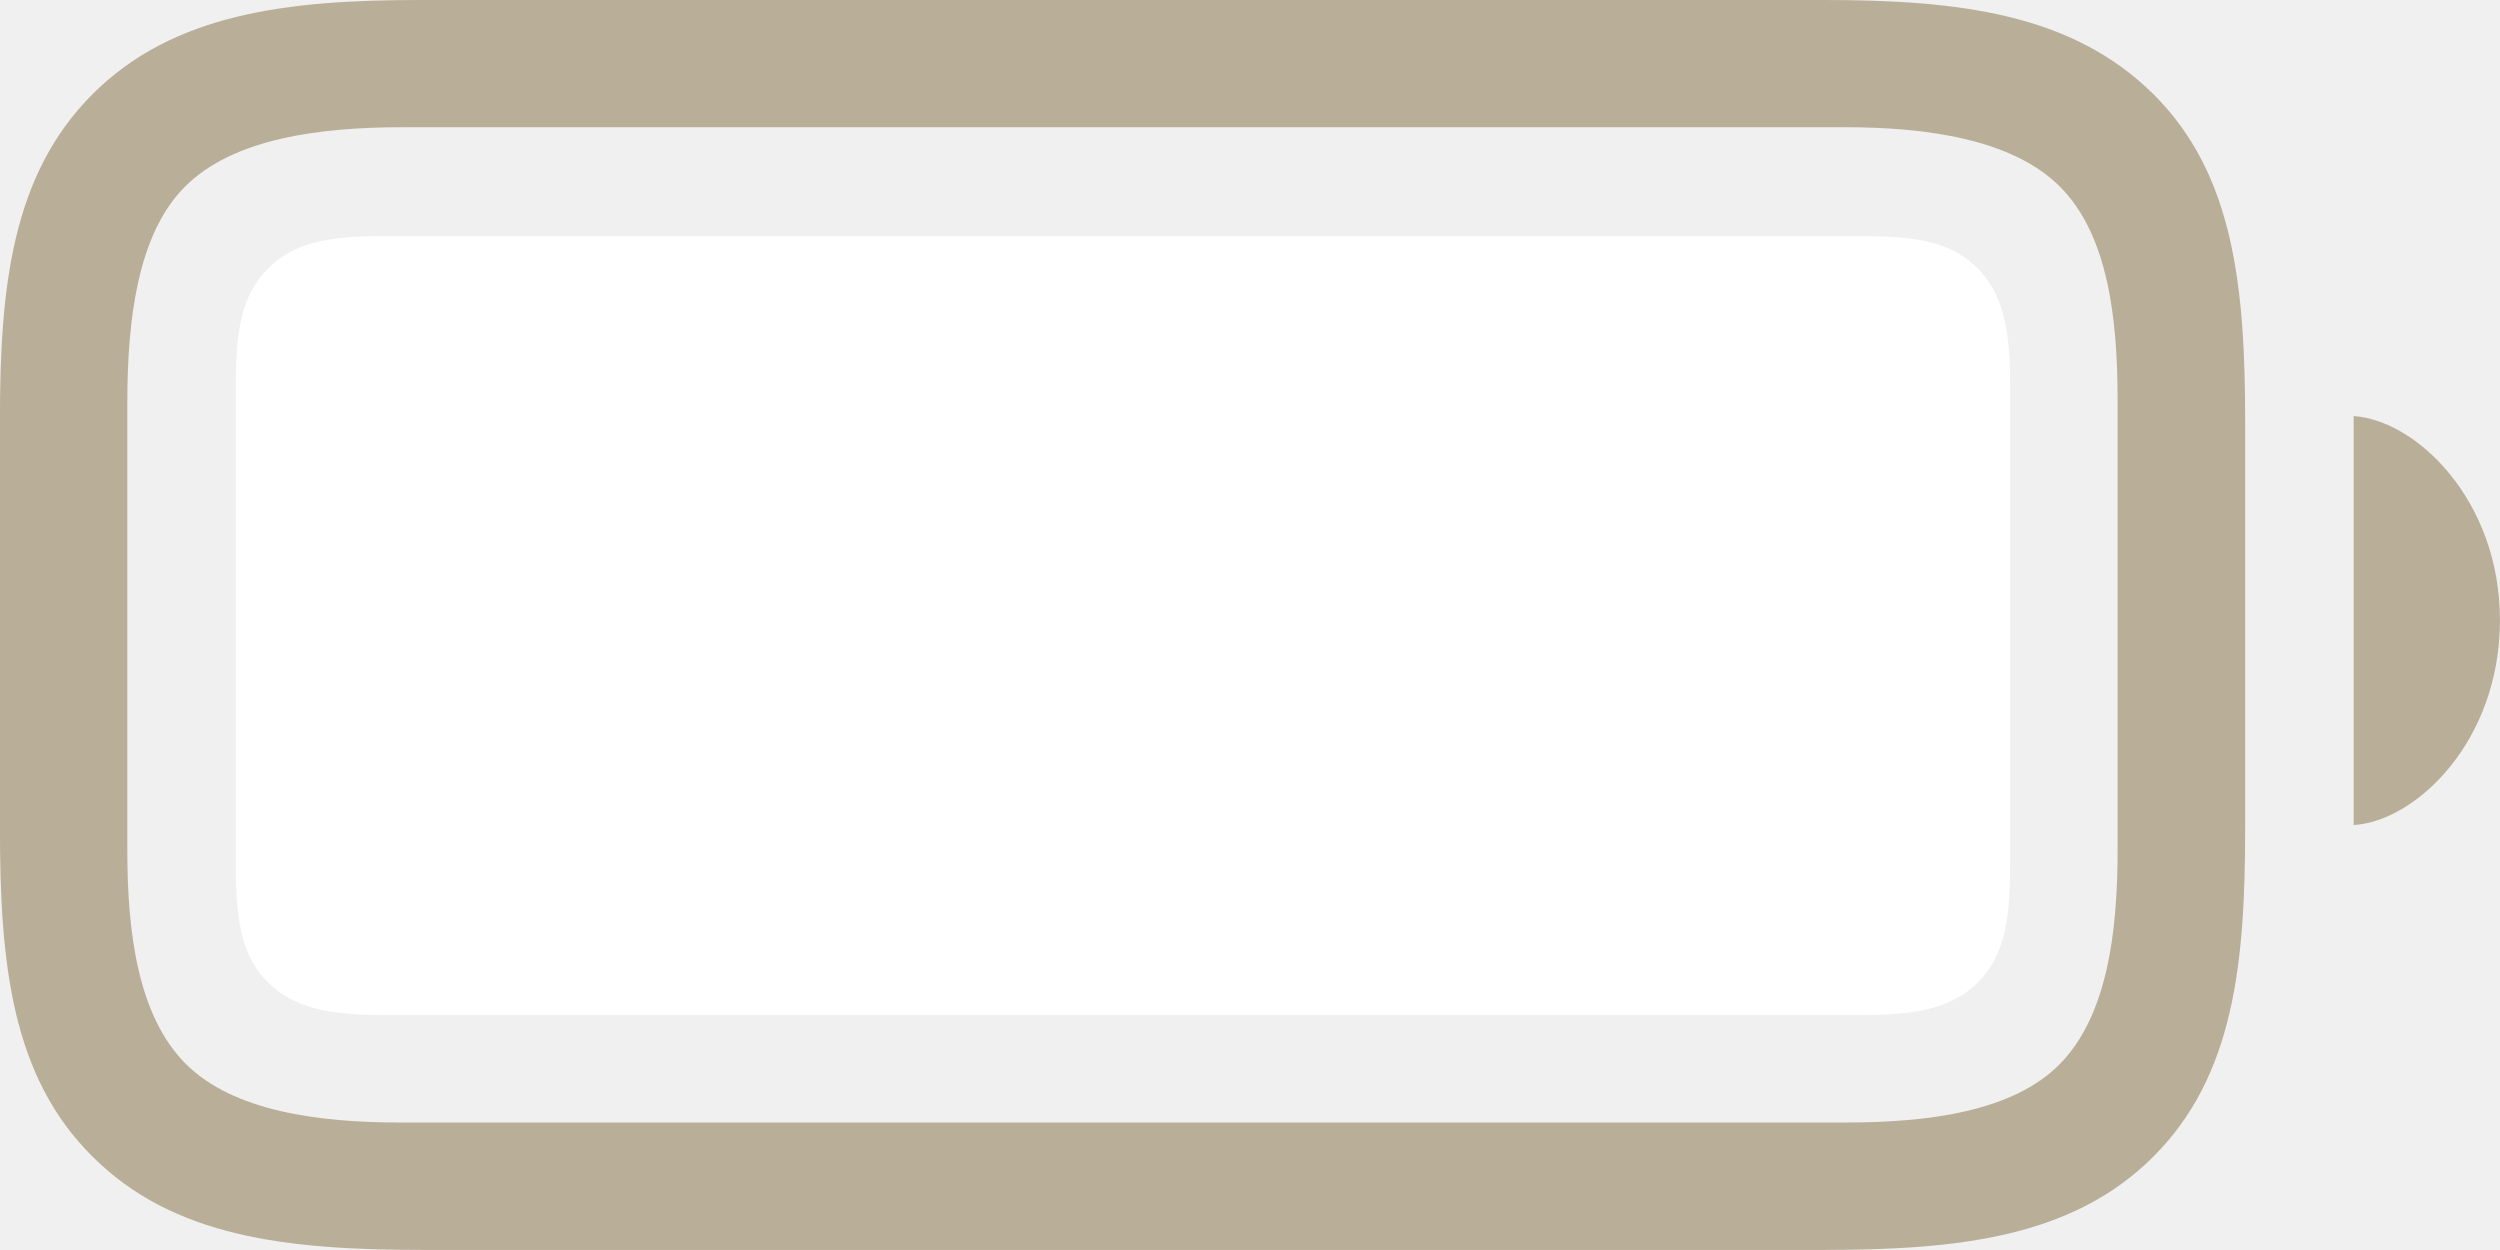
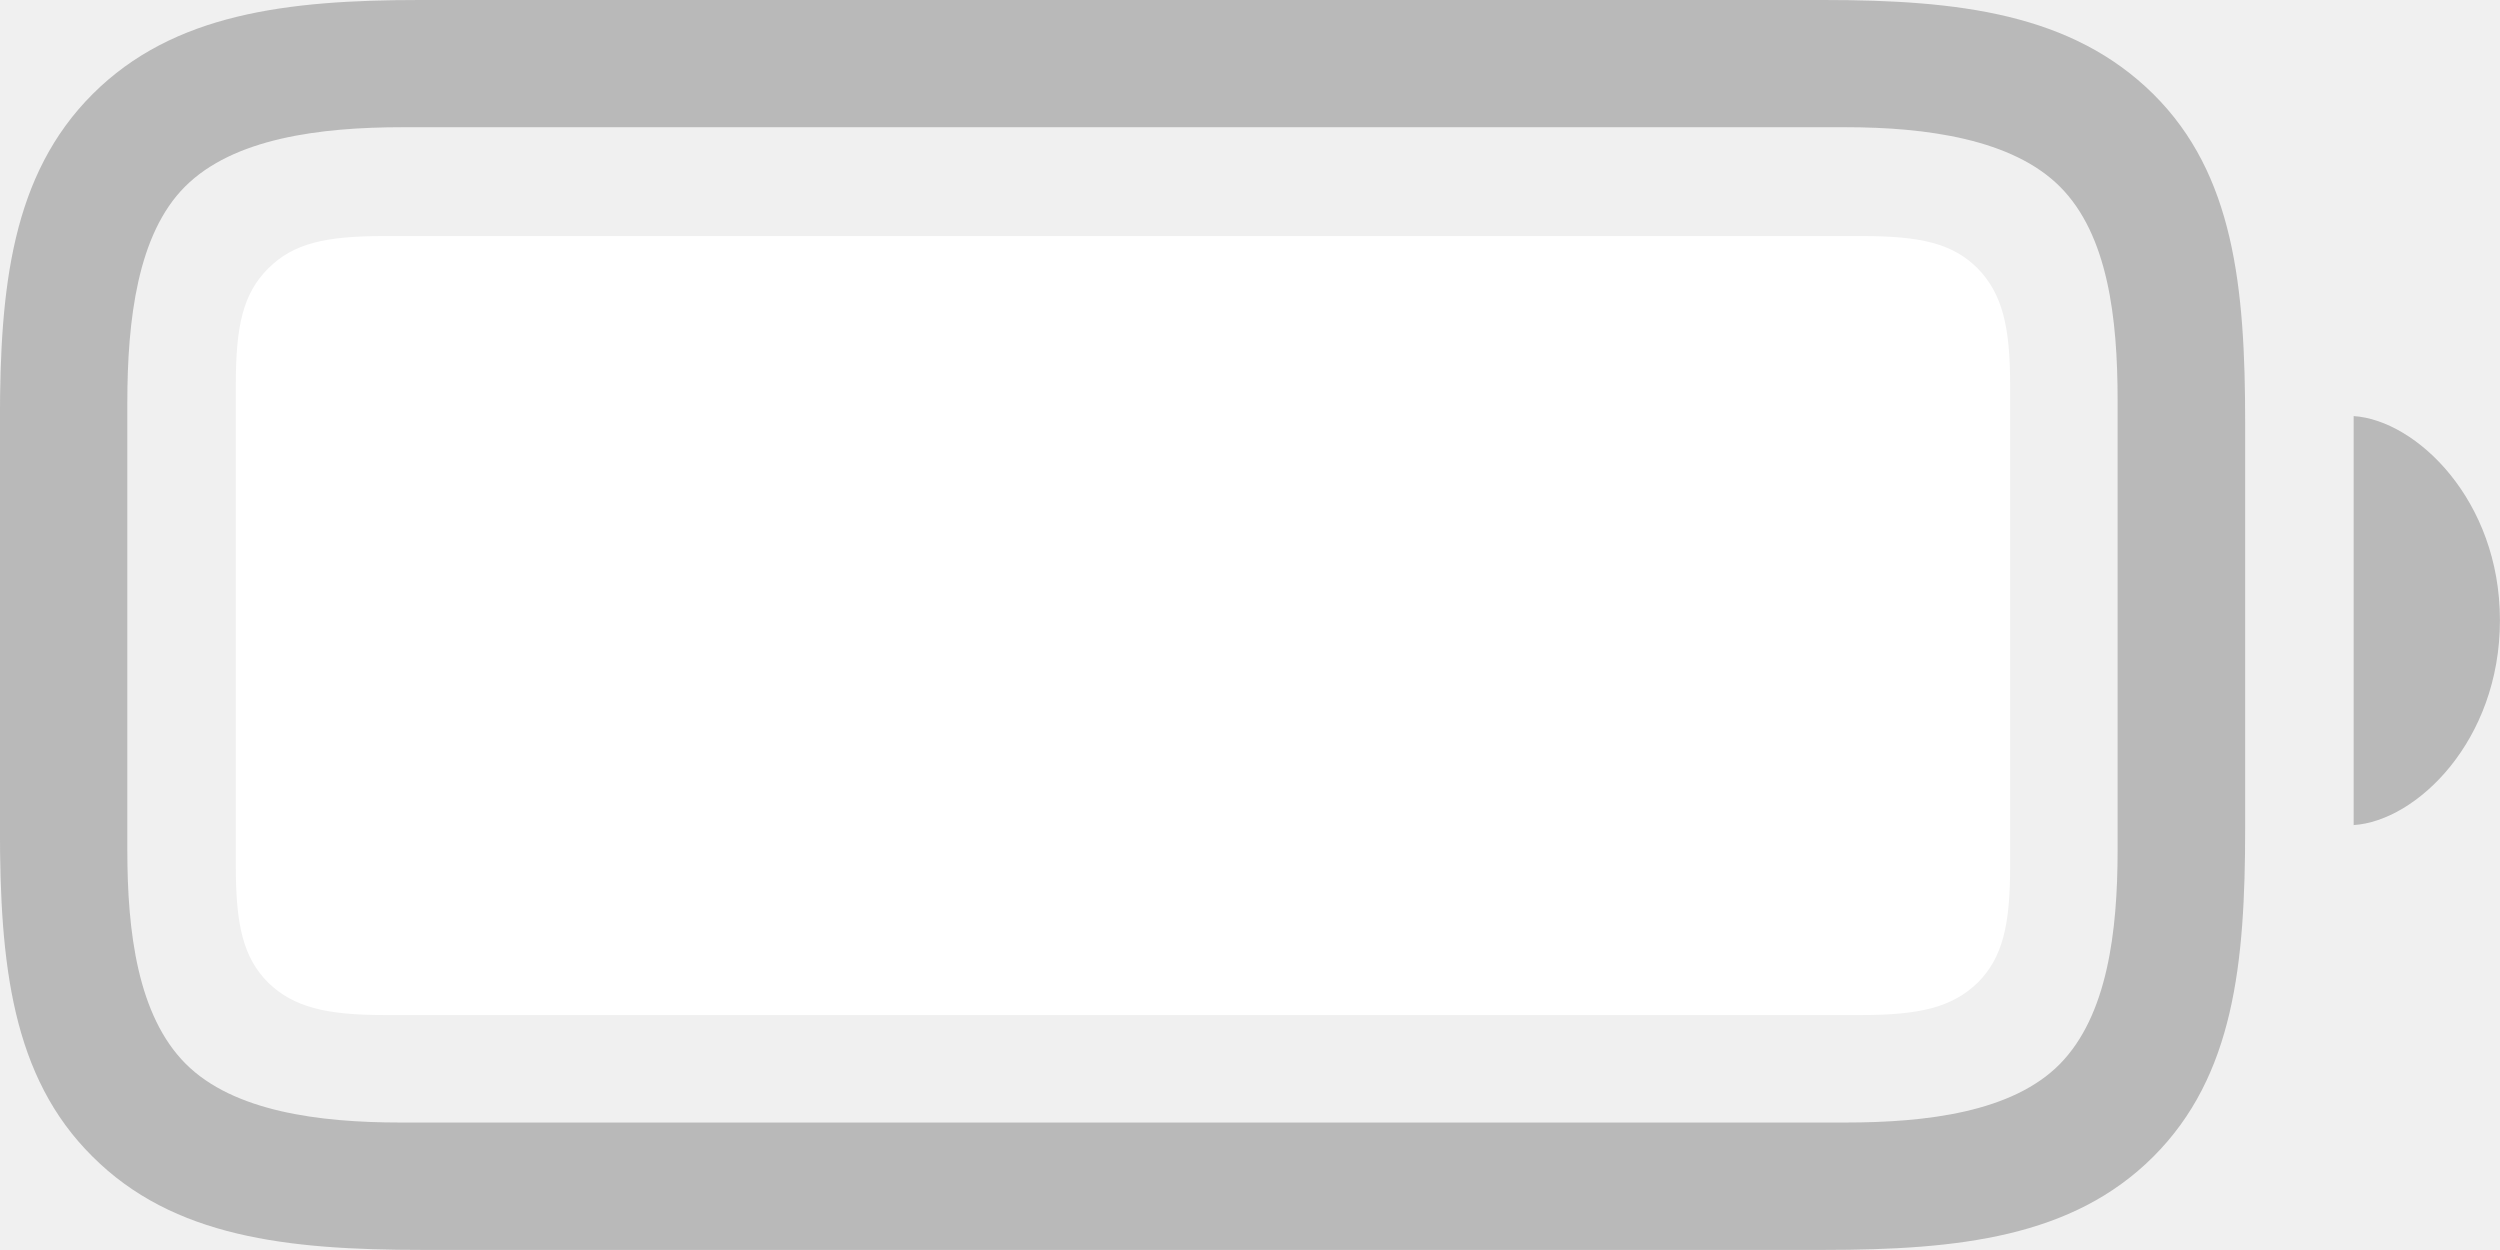
<svg xmlns="http://www.w3.org/2000/svg" width="14.817mm" height="7.408mm" viewBox="0 0 14.817 7.408" version="1.1" id="svg6425">
  <defs id="defs6422" />
  <g id="layer1" transform="translate(-87.05038,-170.227)">
-     <path d="m 89.554,177.635 h 8.304 c 0.802,0 1.477,-0.075 1.955,-0.553 0.478,-0.478 0.544,-1.144 0.544,-1.946 v -2.405 c 0,-0.802 -0.066,-1.472 -0.544,-1.946 -0.483,-0.478 -1.153,-0.558 -1.955,-0.558 h -8.318 c -0.788,0 -1.463,0.08 -1.941,0.558 -0.478,0.478 -0.549,1.144 -0.549,1.932 v 2.419 c 0,0.802 0.07,1.472 0.549,1.946 0.478,0.478 1.153,0.553 1.955,0.553 z m -0.131,-0.755 c -0.483,0 -0.989,-0.066 -1.271,-0.347 -0.286,-0.286 -0.347,-0.783 -0.347,-1.266 v -2.654 c 0,-0.492 0.061,-0.999 0.342,-1.28 0.286,-0.286 0.797,-0.352 1.289,-0.352 h 8.552 c 0.478,0 0.989,0.07 1.271,0.352 0.286,0.286 0.342,0.783 0.342,1.266 v 2.668 c 0,0.483 -0.061,0.98 -0.342,1.266 -0.281,0.286 -0.792,0.347 -1.271,0.347 z m 11.577,-1.763 c 0.37,-0.023 0.867,-0.497 0.867,-1.214 0,-0.713 -0.497,-1.186 -0.867,-1.21 z" id="path6486" style="fill:#ab9d81;fill-opacity:0.8;stroke-width:0.265" />
+     <path d="m 89.554,177.635 h 8.304 c 0.802,0 1.477,-0.075 1.955,-0.553 0.478,-0.478 0.544,-1.144 0.544,-1.946 v -2.405 c 0,-0.802 -0.066,-1.472 -0.544,-1.946 -0.483,-0.478 -1.153,-0.558 -1.955,-0.558 h -8.318 c -0.788,0 -1.463,0.08 -1.941,0.558 -0.478,0.478 -0.549,1.144 -0.549,1.932 v 2.419 c 0,0.802 0.07,1.472 0.549,1.946 0.478,0.478 1.153,0.553 1.955,0.553 z m -0.131,-0.755 c -0.483,0 -0.989,-0.066 -1.271,-0.347 -0.286,-0.286 -0.347,-0.783 -0.347,-1.266 v -2.654 c 0,-0.492 0.061,-0.999 0.342,-1.28 0.286,-0.286 0.797,-0.352 1.289,-0.352 h 8.552 c 0.478,0 0.989,0.07 1.271,0.352 0.286,0.286 0.342,0.783 0.342,1.266 v 2.668 c 0,0.483 -0.061,0.98 -0.342,1.266 -0.281,0.286 -0.792,0.347 -1.271,0.347 z m 11.577,-1.763 c 0.37,-0.023 0.867,-0.497 0.867,-1.214 0,-0.713 -0.497,-1.186 -0.867,-1.21 z" id="path6486" style="fill:#ababab;fill-opacity:0.8;stroke-width:0.265" />
    <path d="m 89.329,176.243 h 8.754 c 0.347,0 0.539,-0.047 0.689,-0.192 0.15,-0.15 0.192,-0.347 0.192,-0.689 v -2.855 c 0,-0.347 -0.047,-0.539 -0.192,-0.689 -0.15,-0.15 -0.342,-0.192 -0.689,-0.192 h -8.754 c -0.347,0 -0.539,0.042 -0.689,0.192 -0.15,0.15 -0.192,0.342 -0.192,0.689 v 2.855 c 0,0.342 0.042,0.539 0.192,0.689 0.15,0.145 0.342,0.192 0.689,0.192 z" id="path6486-6" style="fill:#ffffff;fill-opacity:1;stroke-width:0.265" />
  </g>
</svg>
